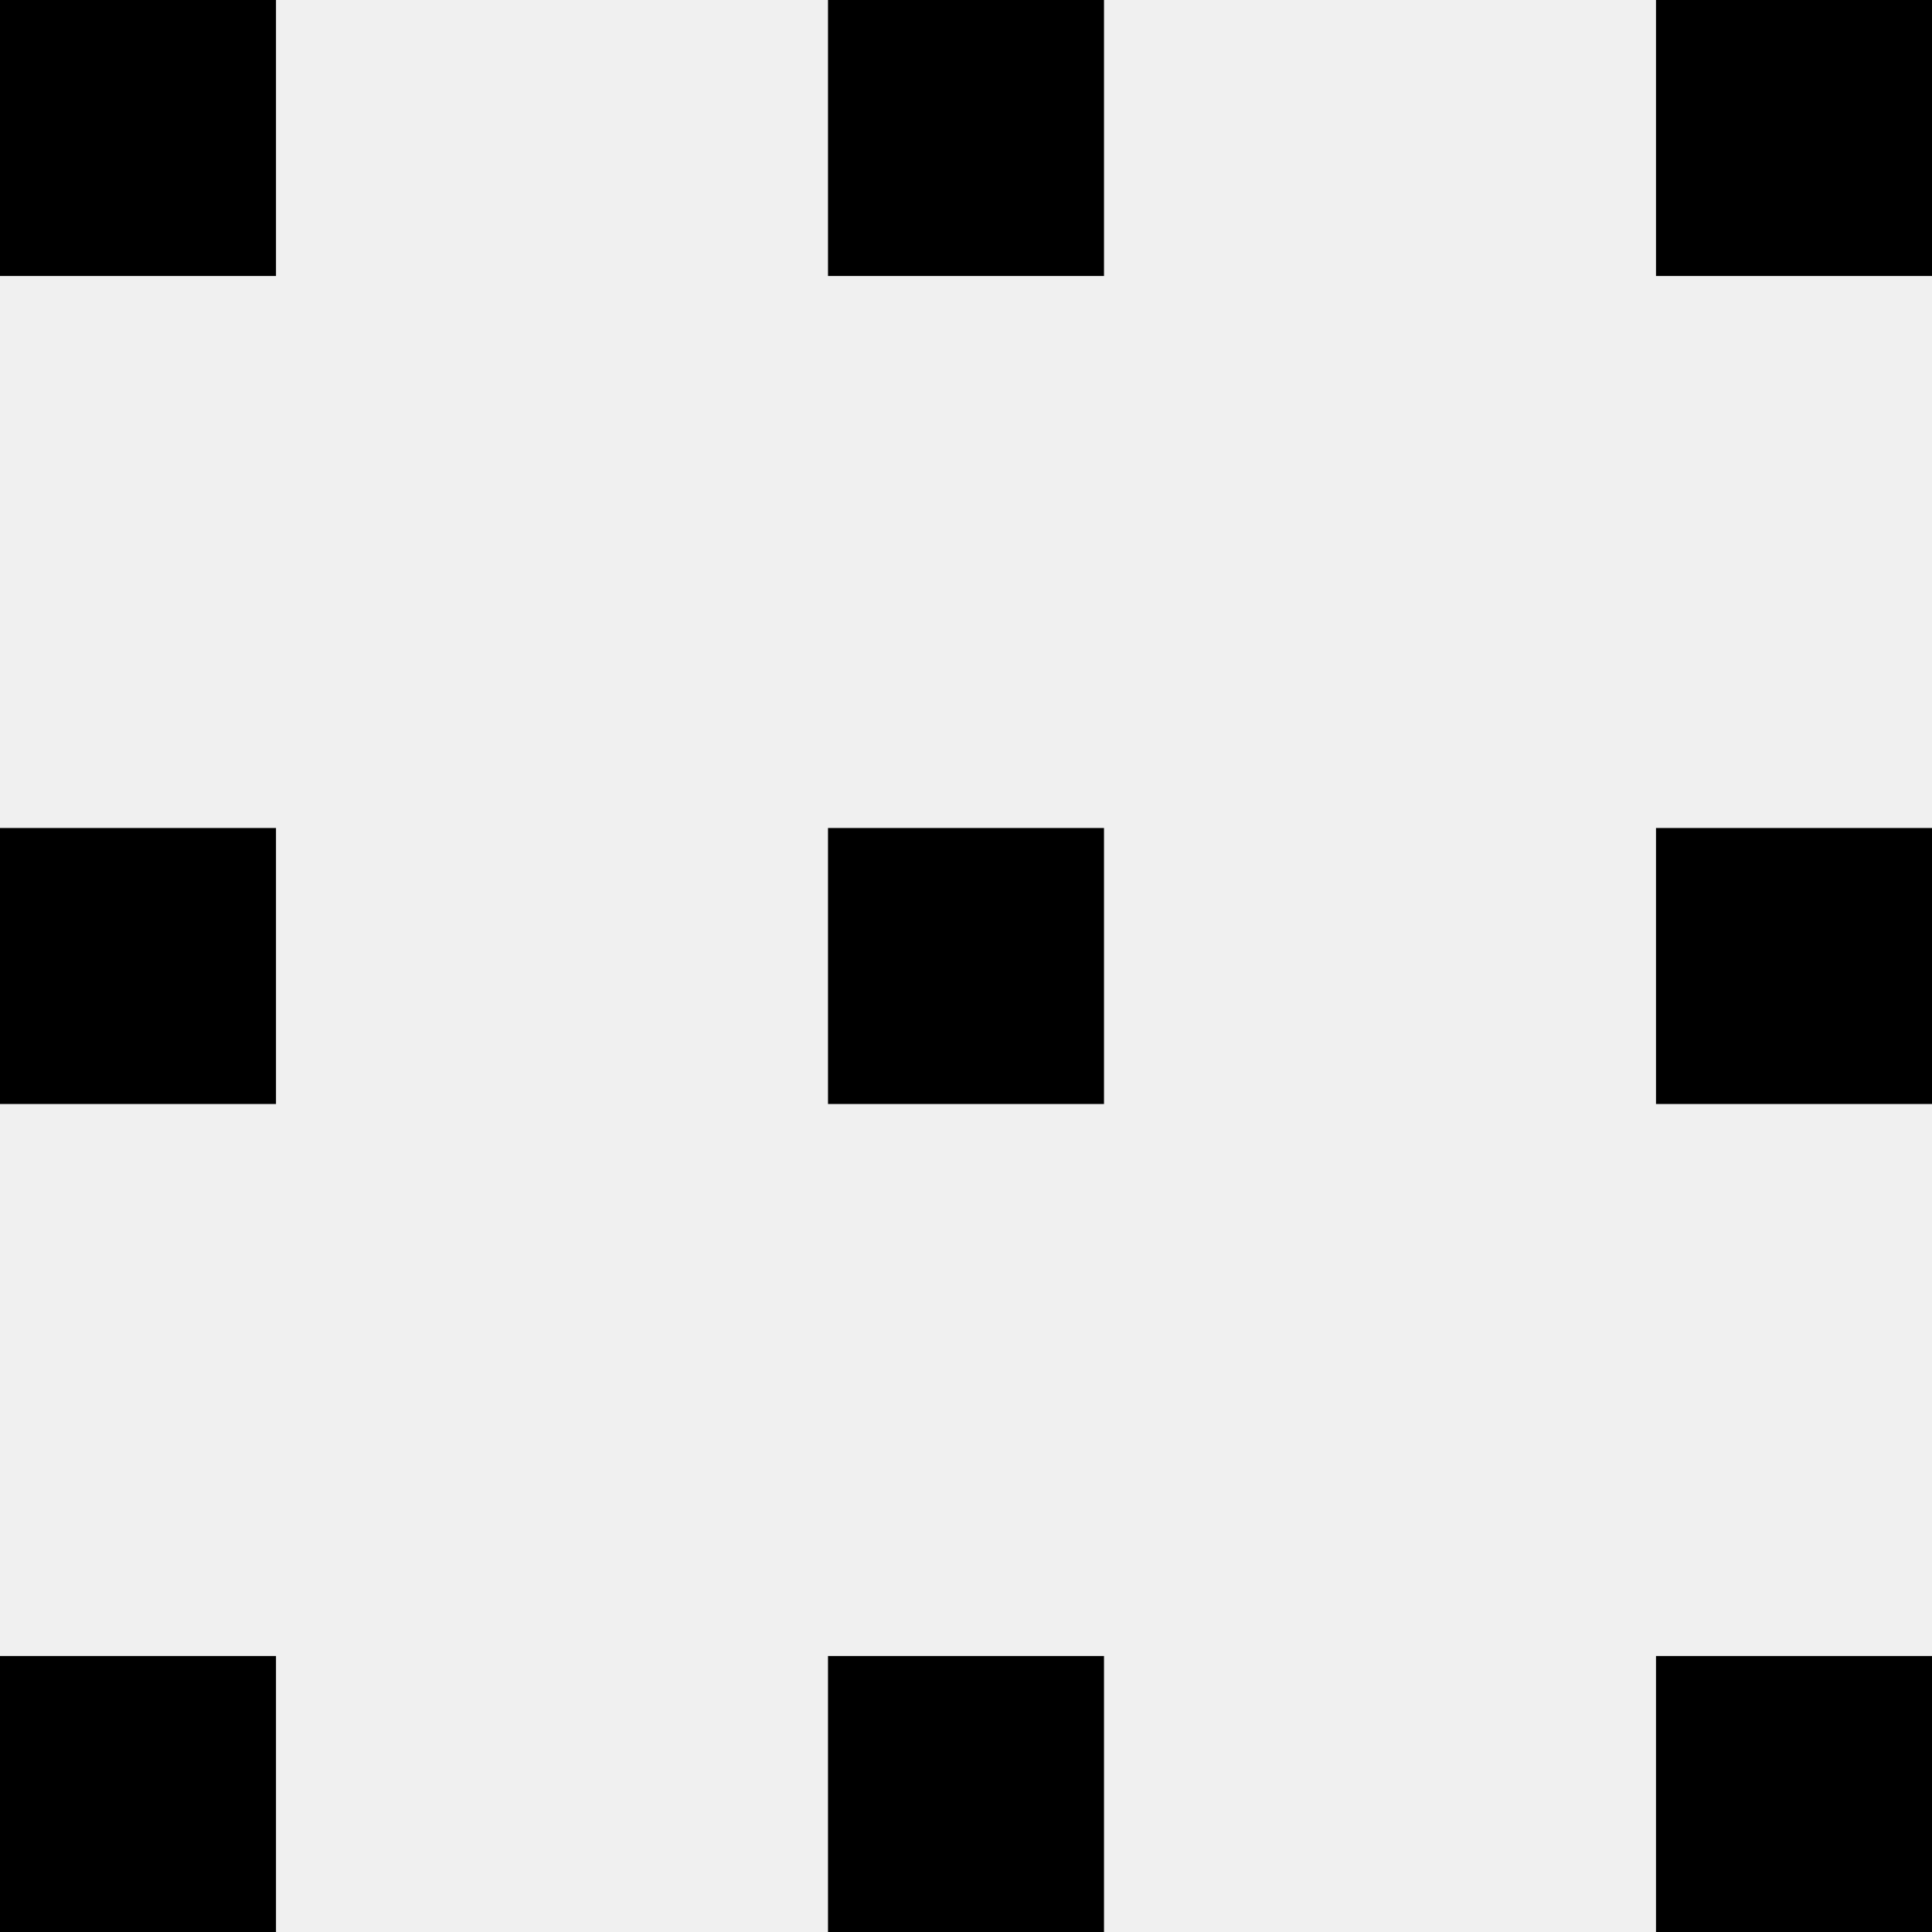
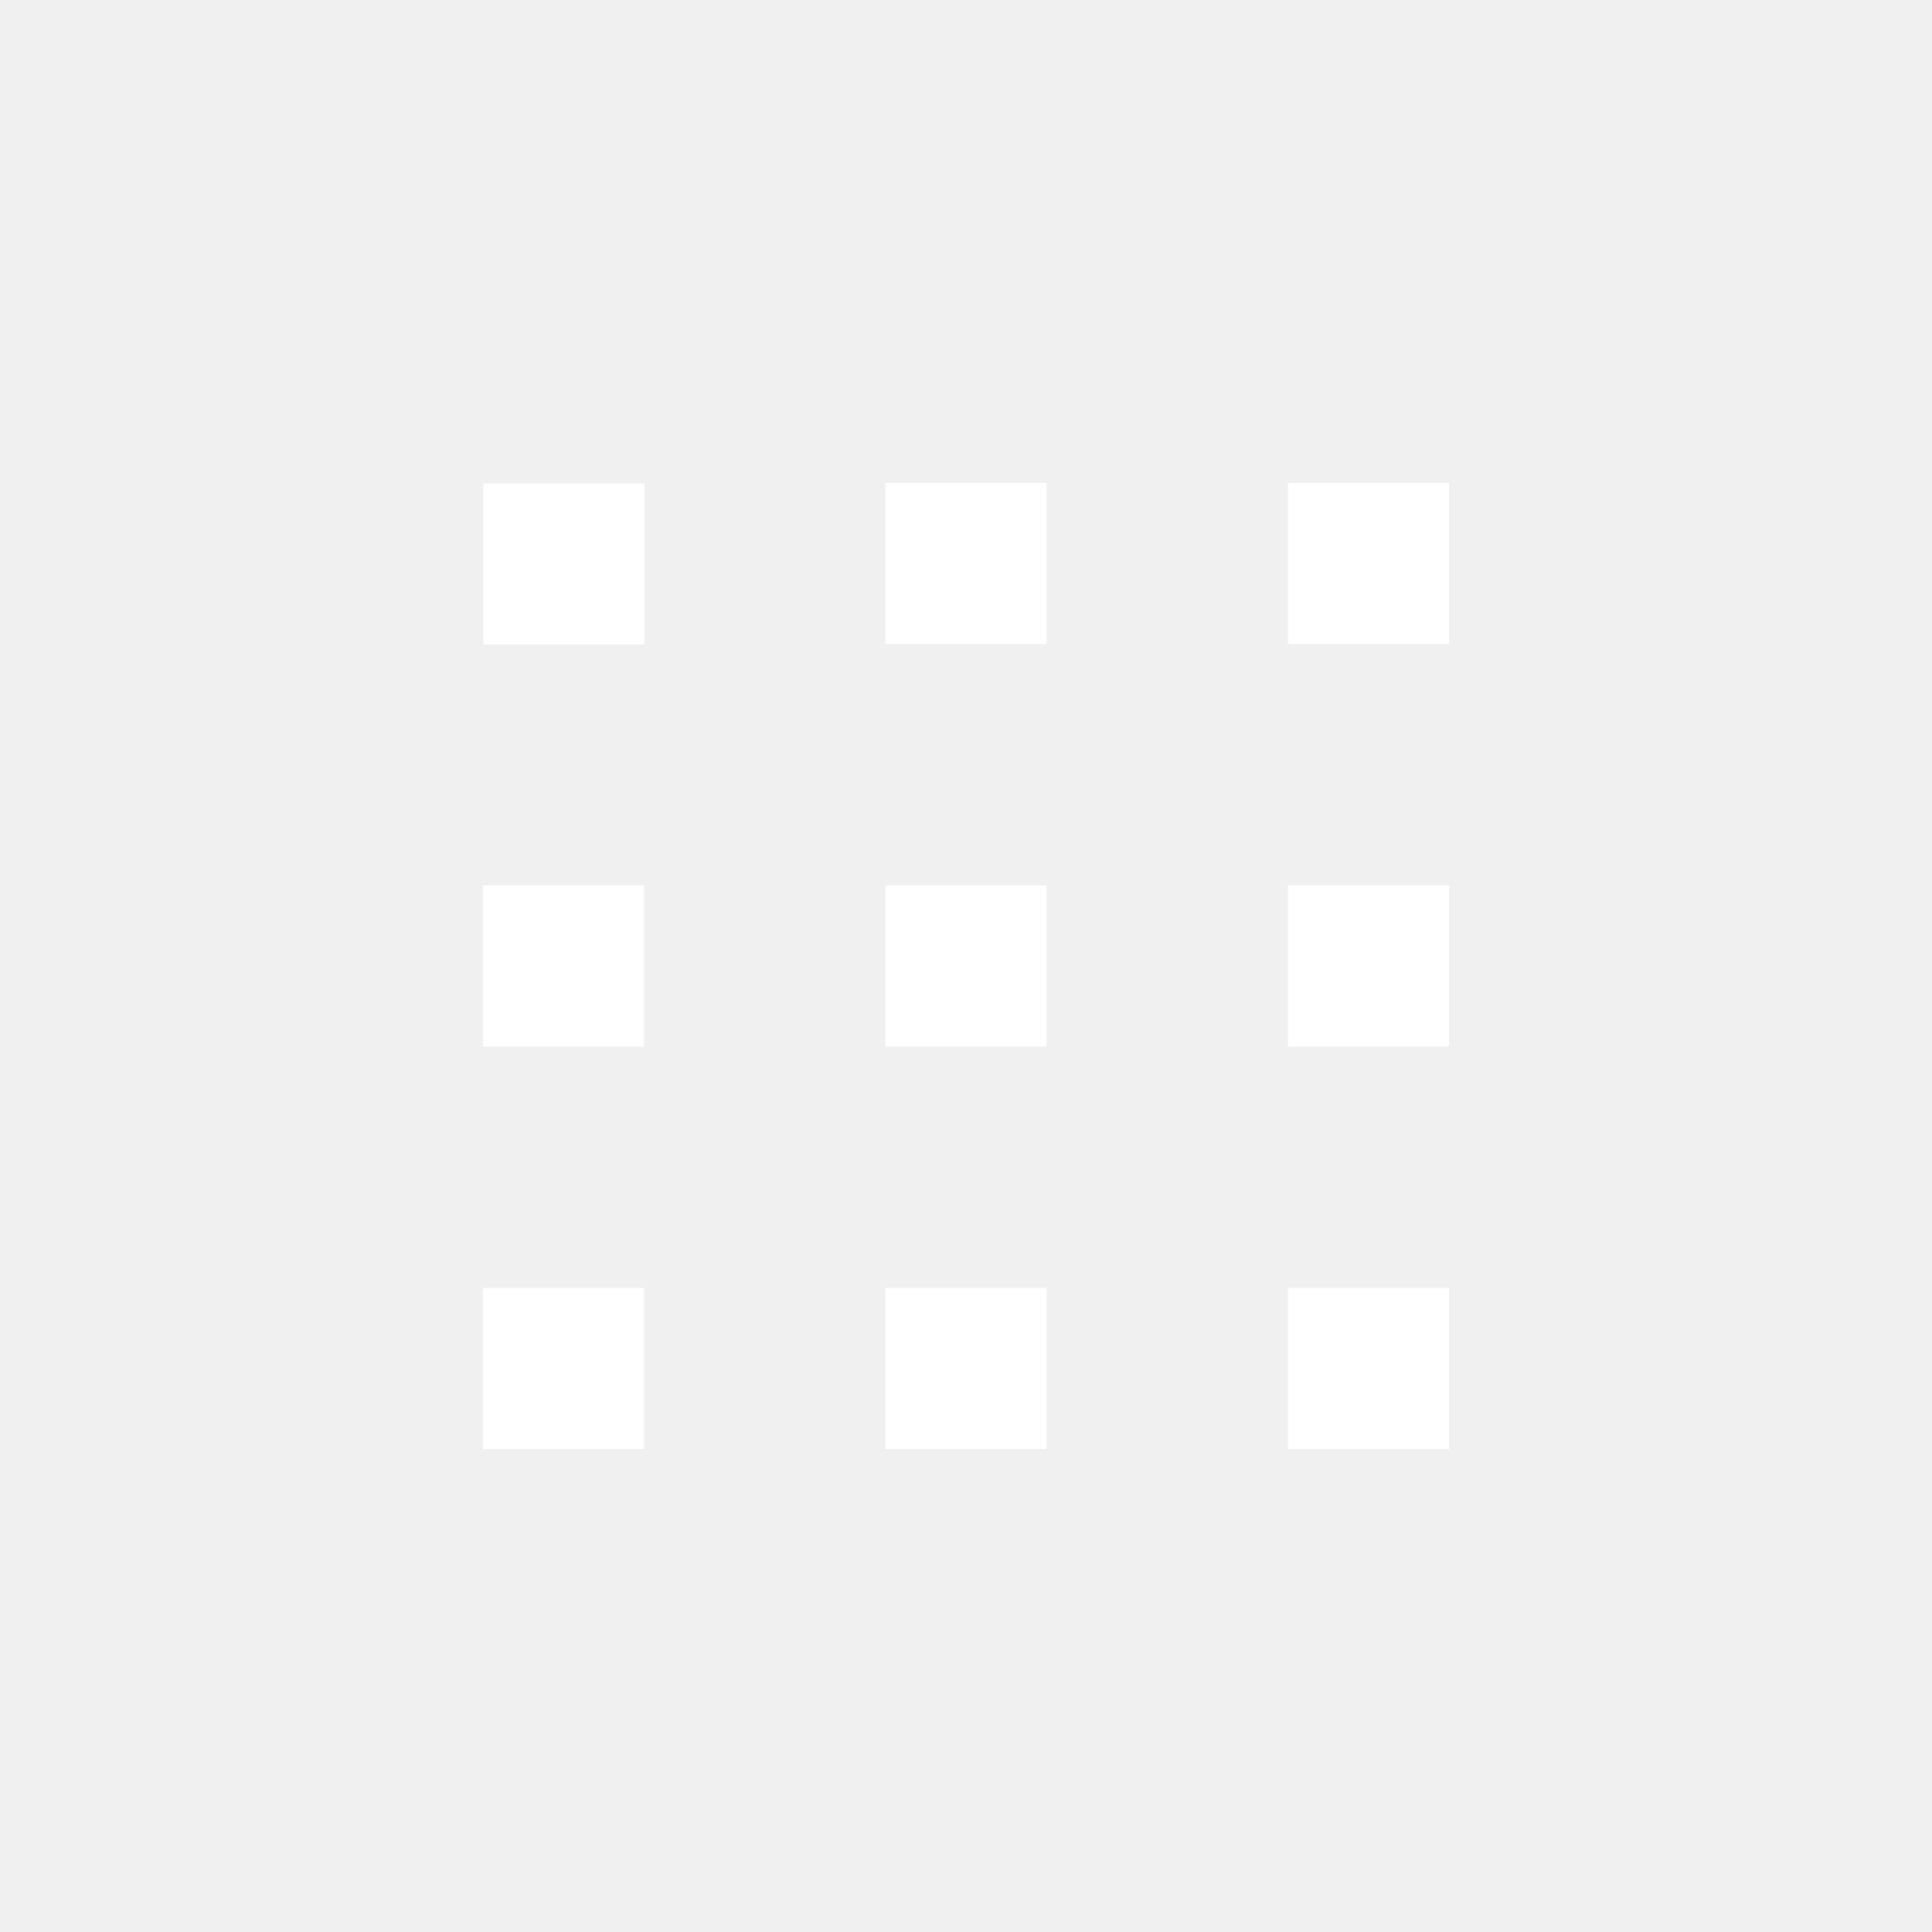
- <svg xmlns="http://www.w3.org/2000/svg" width="100" height="100" viewBox="0 0 14 14" fill="none">
-   <rect x="14" y="2" width="2" height="2" transform="rotate(-180 14 2)" fill="black" />
-   <rect x="8" y="2" width="2" height="2" transform="rotate(-180 8 2)" fill="black" />
-   <rect x="2" y="2" width="2" height="2" transform="rotate(-180 2 2)" fill="black" />
-   <rect x="14" y="8" width="2" height="2" transform="rotate(-180 14 8)" fill="black" />
-   <rect x="8" y="8" width="2" height="2" transform="rotate(-180 8 8)" fill="black" />
-   <rect x="2" y="8" width="2" height="2" transform="rotate(-180 2 8)" fill="black" />
-   <rect x="14" y="14" width="2" height="2" transform="rotate(-180 14 14)" fill="black" />
-   <rect x="8" y="14" width="2" height="2" transform="rotate(-180 8 14)" fill="black" />
-   <rect x="2" y="14" width="2" height="2" transform="rotate(-180 2 14)" fill="black" />
+ <svg xmlns="http://www.w3.org/2000/svg" id="Icons" viewBox="0 0 240 240">
+   <defs>
+     <style>.cls-1{fill:#fff;stroke-width:0px;}</style>
+   </defs>
+   <rect class="cls-1" x="60.06" y="60.06" width="20" height="20" />
+   <rect class="cls-1" x="110" y="60" width="20" height="20" />
+   <rect class="cls-1" x="160" y="60" width="20" height="20" />
+   <rect class="cls-1" x="60" y="110" width="20" height="20" />
+   <rect class="cls-1" x="110" y="110" width="20" height="20" />
+   <rect class="cls-1" x="160" y="110" width="20" height="20" />
+   <rect class="cls-1" x="60" y="160" width="20" height="20" />
+   <rect class="cls-1" x="110" y="160" width="20" height="20" />
+   <rect class="cls-1" x="160" y="160" width="20" height="20" />
</svg>
